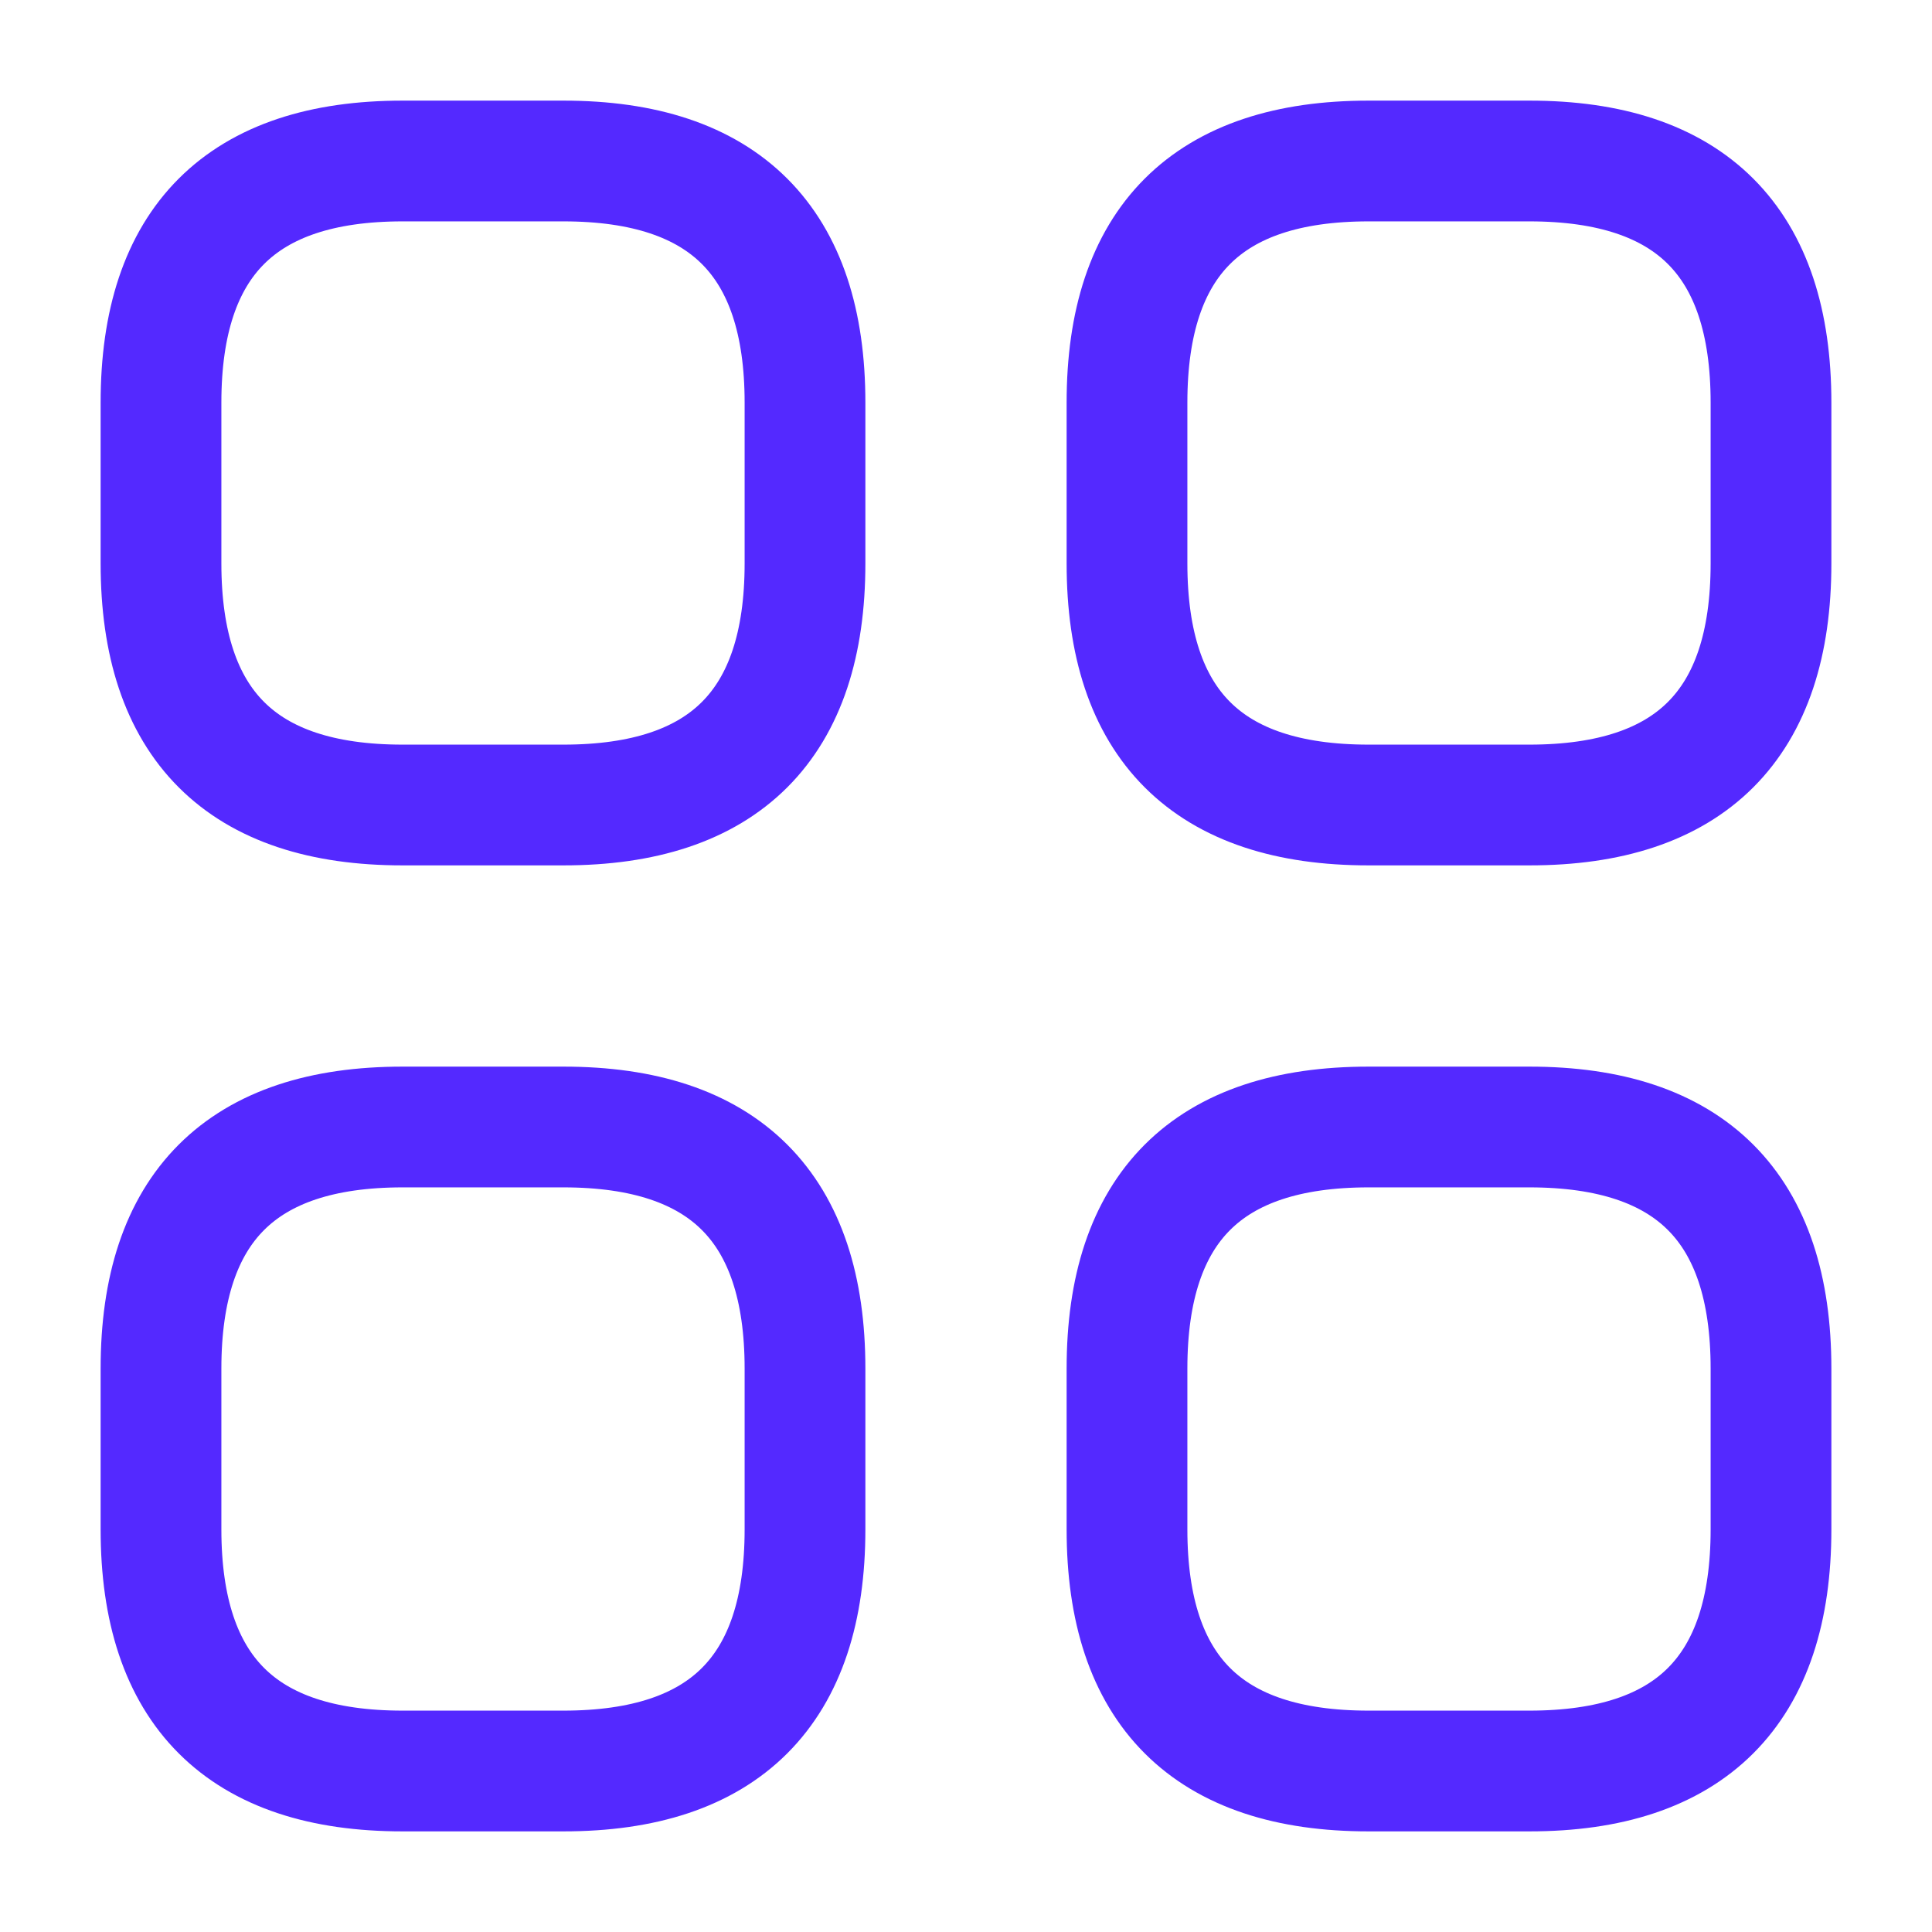
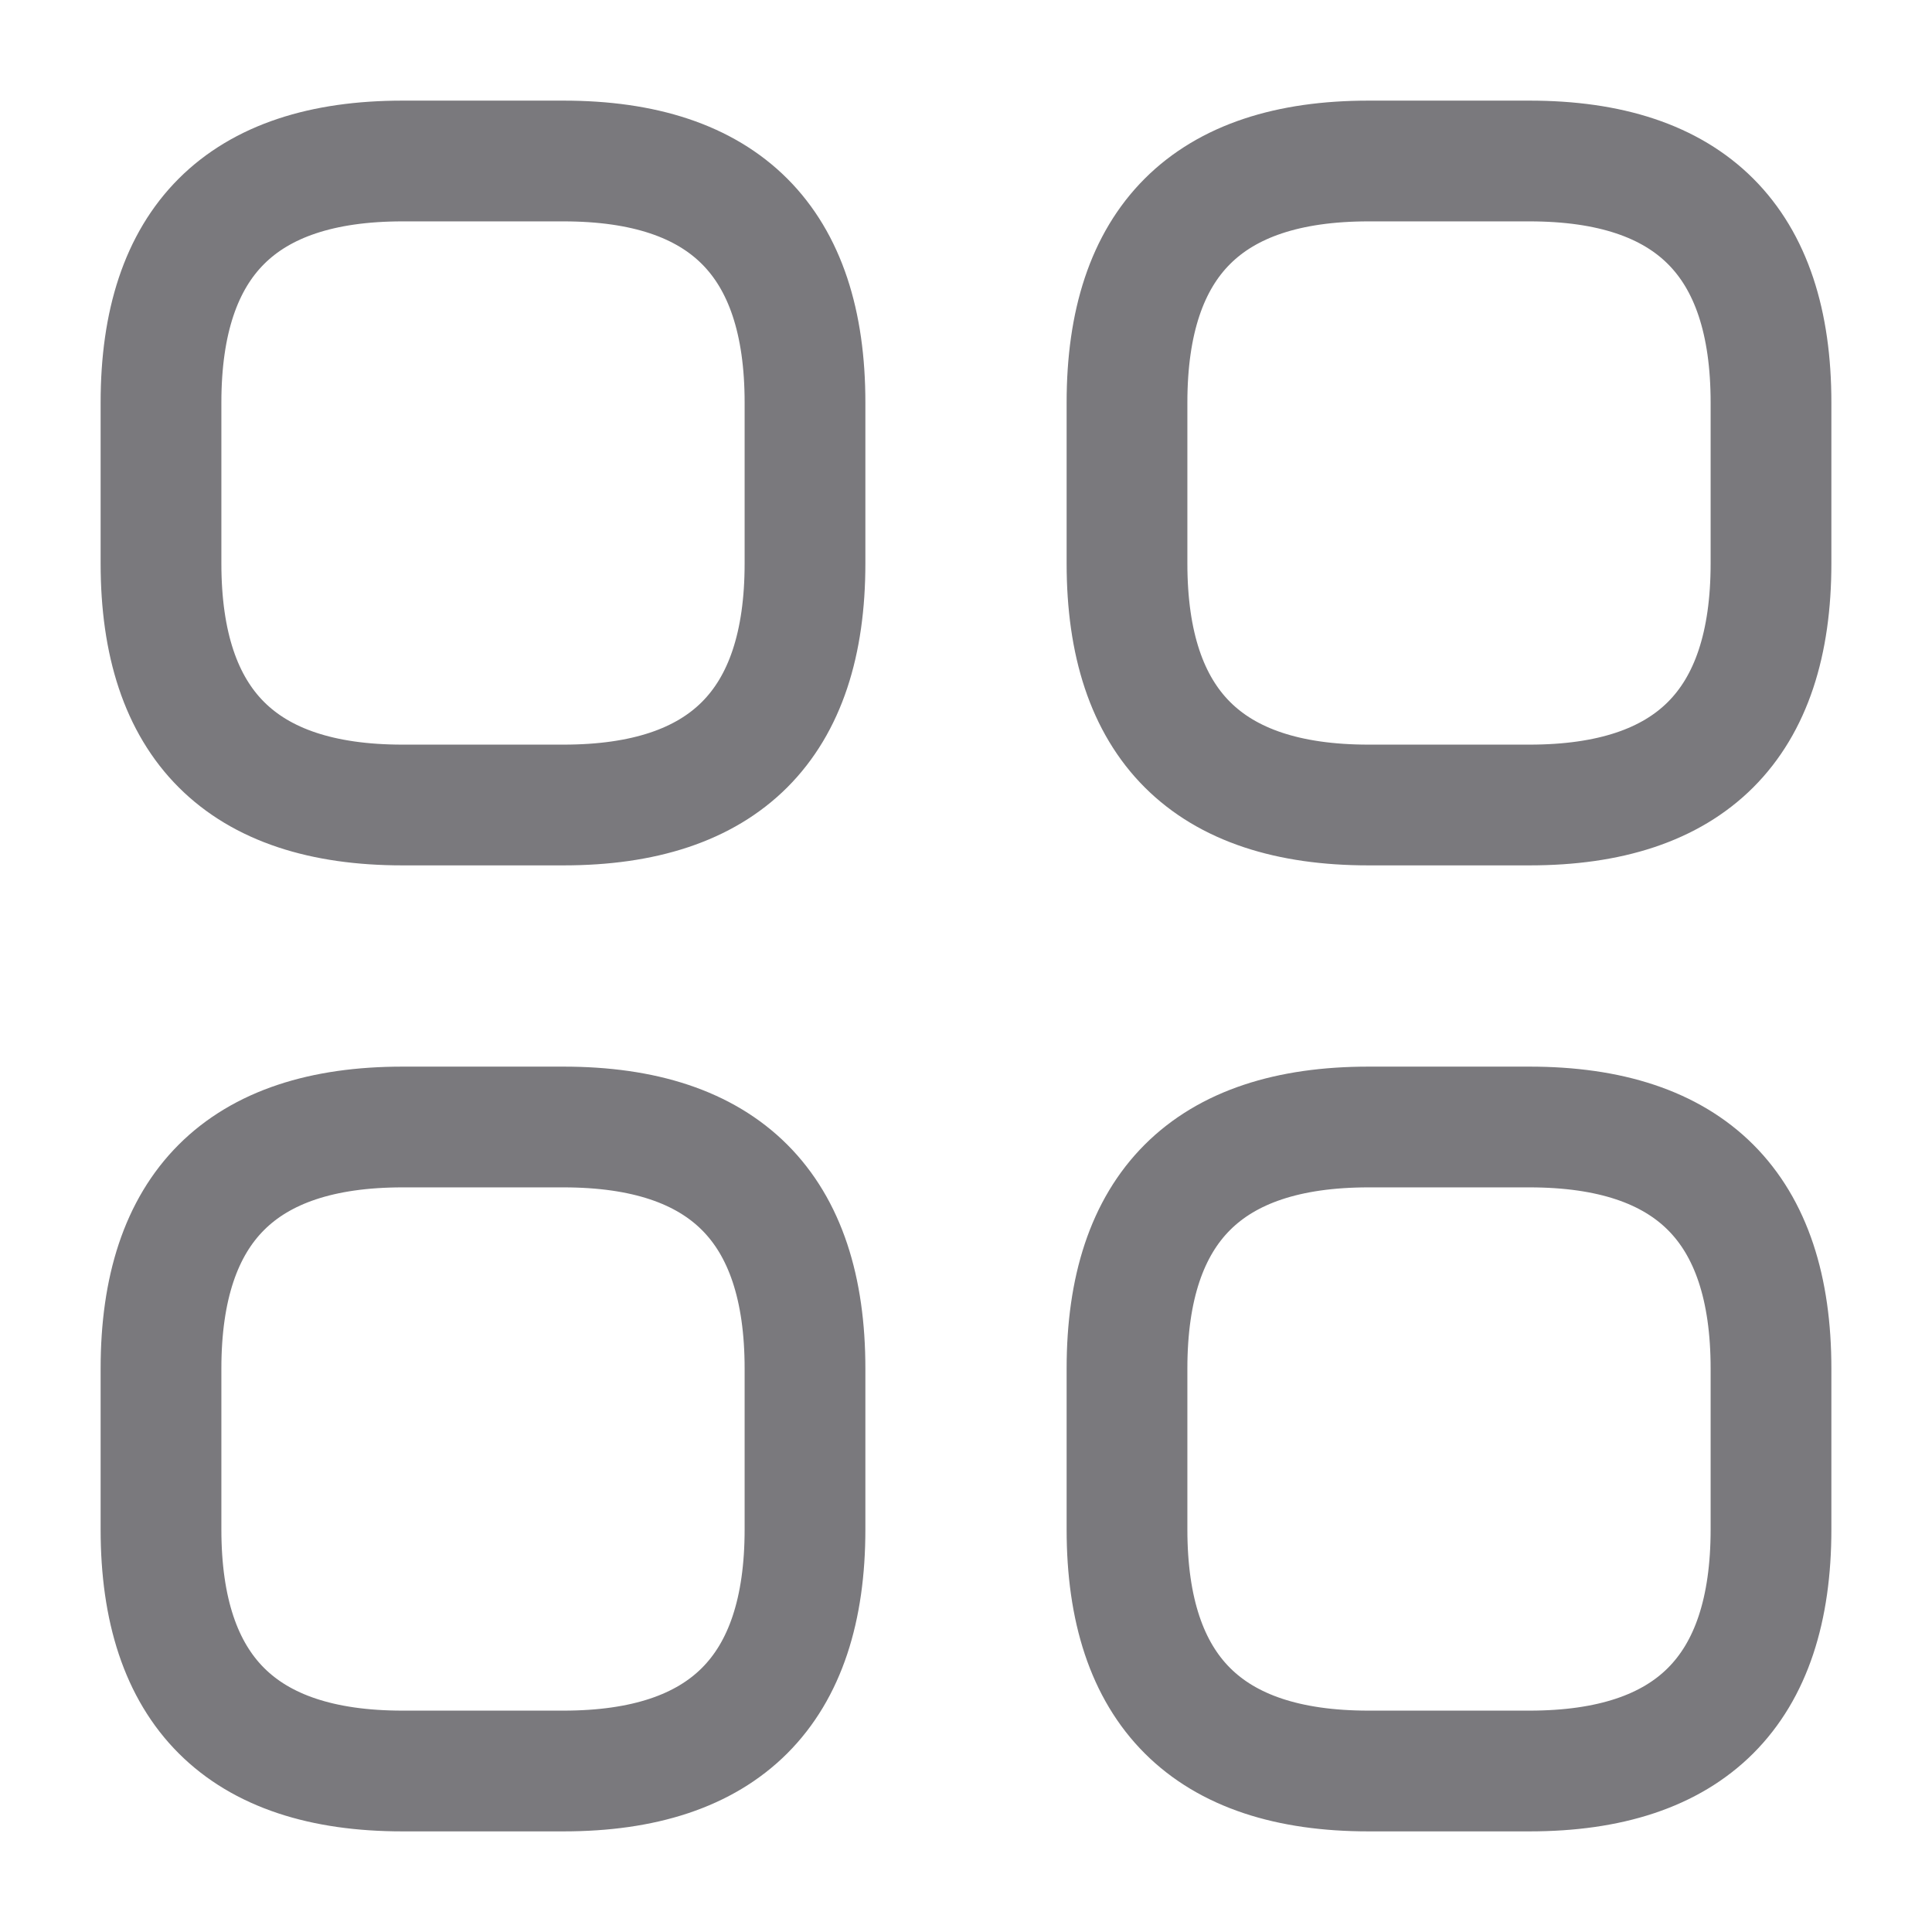
<svg xmlns="http://www.w3.org/2000/svg" width="24" height="24" viewBox="0 0 24 24" fill="none">
-   <path d="M5 10H7C9 10 10 9 10 7V5C10 3 9 2 7 2H5C3 2 2 3 2 5V7C2 9 3 10 5 10Z" stroke="#5429FF" stroke-width="1.5" stroke-miterlimit="10" stroke-linecap="round" stroke-linejoin="round" />
-   <path d="M17 10H19C21 10 22 9 22 7V5C22 3 21 2 19 2H17C15 2 14 3 14 5V7C14 9 15 10 17 10Z" stroke="#5429FF" stroke-width="1.5" stroke-miterlimit="10" stroke-linecap="round" stroke-linejoin="round" />
-   <path d="M17 22H19C21 22 22 21 22 19V17C22 15 21 14 19 14H17C15 14 14 15 14 17V19C14 21 15 22 17 22Z" stroke="#5429FF" stroke-width="1.5" stroke-miterlimit="10" stroke-linecap="round" stroke-linejoin="round" />
-   <path d="M5 22H7C9 22 10 21 10 19V17C10 15 9 14 7 14H5C3 14 2 15 2 17V19C2 21 3 22 5 22Z" stroke="#5429FF" stroke-width="1.5" stroke-miterlimit="10" stroke-linecap="round" stroke-linejoin="round" />
+   <path d="M5 10H7C9 10 10 9 10 7V5C10 3 9 2 7 2H5C3 2 2 3 2 5V7C2 9 3 10 5 10Z" stroke="#7A797D" stroke-width="1.5" stroke-miterlimit="10" stroke-linecap="round" stroke-linejoin="round" />
+   <path d="M17 10H19C21 10 22 9 22 7V5C22 3 21 2 19 2H17C15 2 14 3 14 5V7C14 9 15 10 17 10Z" stroke="#7A797D" stroke-width="1.5" stroke-miterlimit="10" stroke-linecap="round" stroke-linejoin="round" />
+   <path d="M17 22H19C21 22 22 21 22 19V17C22 15 21 14 19 14H17C15 14 14 15 14 17V19C14 21 15 22 17 22Z" stroke="#7A797D" stroke-width="1.5" stroke-miterlimit="10" stroke-linecap="round" stroke-linejoin="round" />
+   <path d="M5 22H7C9 22 10 21 10 19V17C10 15 9 14 7 14H5C3 14 2 15 2 17V19C2 21 3 22 5 22Z" stroke="#7A797D" stroke-width="1.5" stroke-miterlimit="10" stroke-linecap="round" stroke-linejoin="round" />
</svg>
